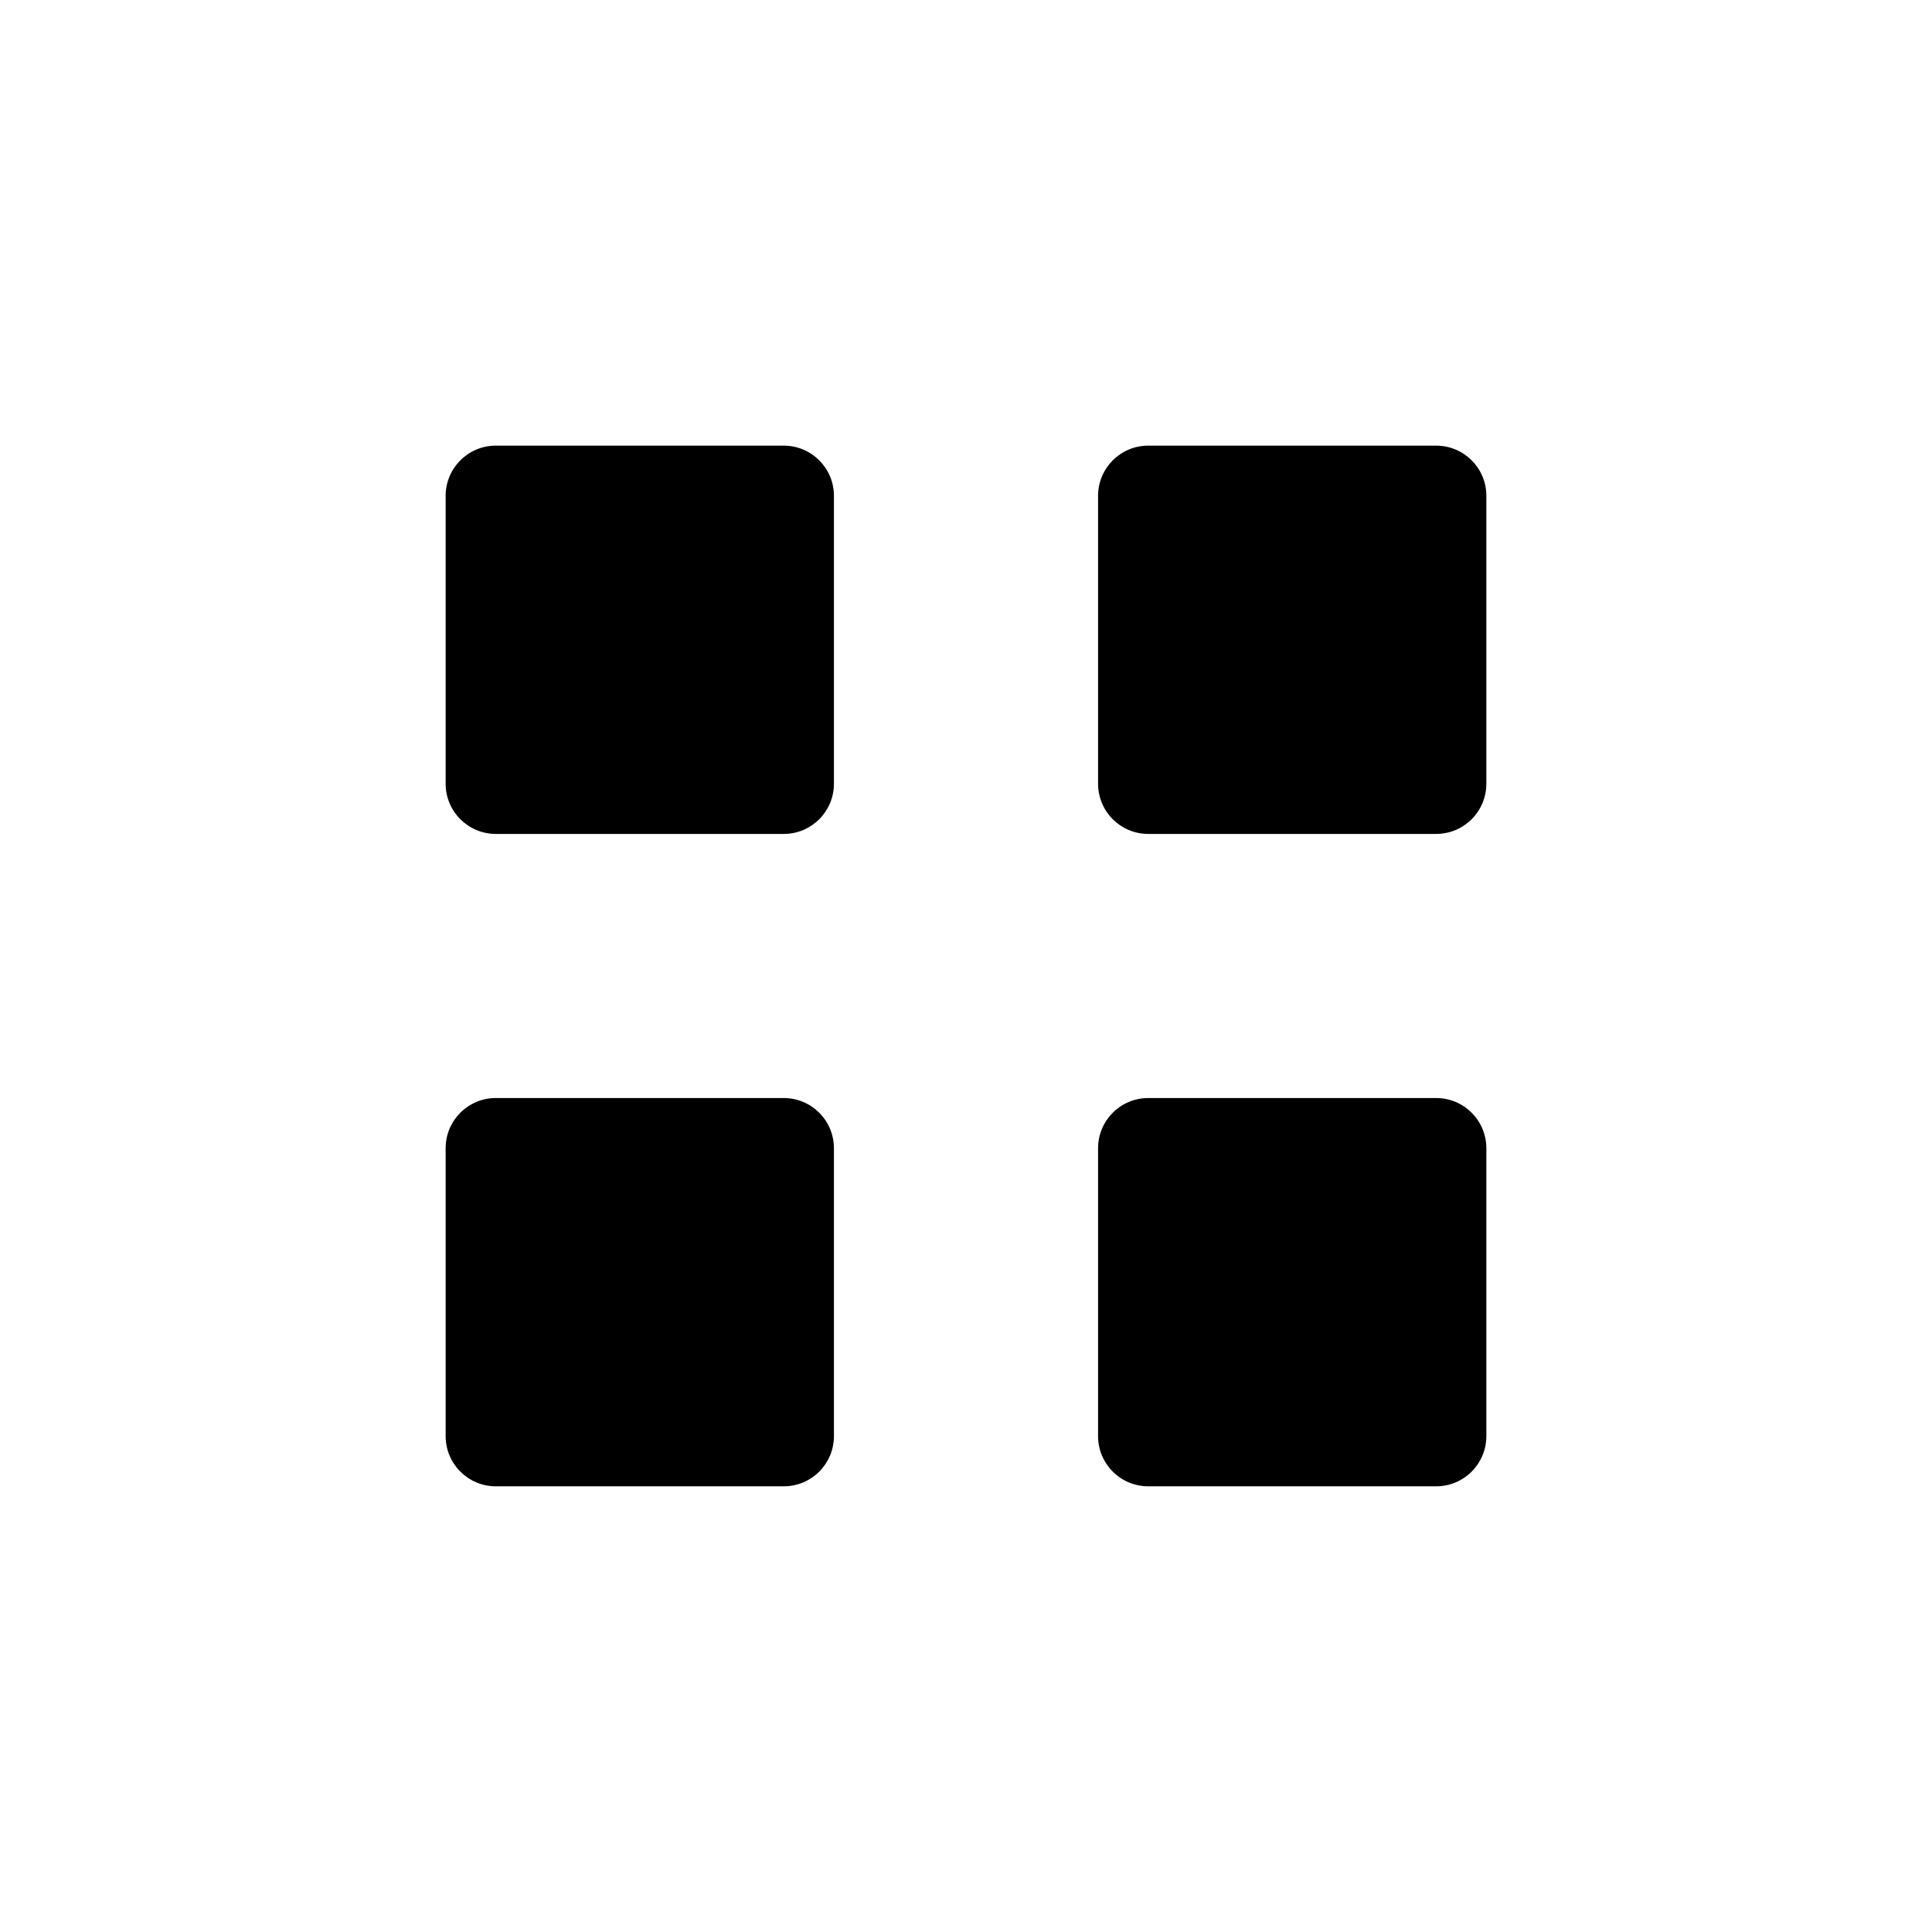
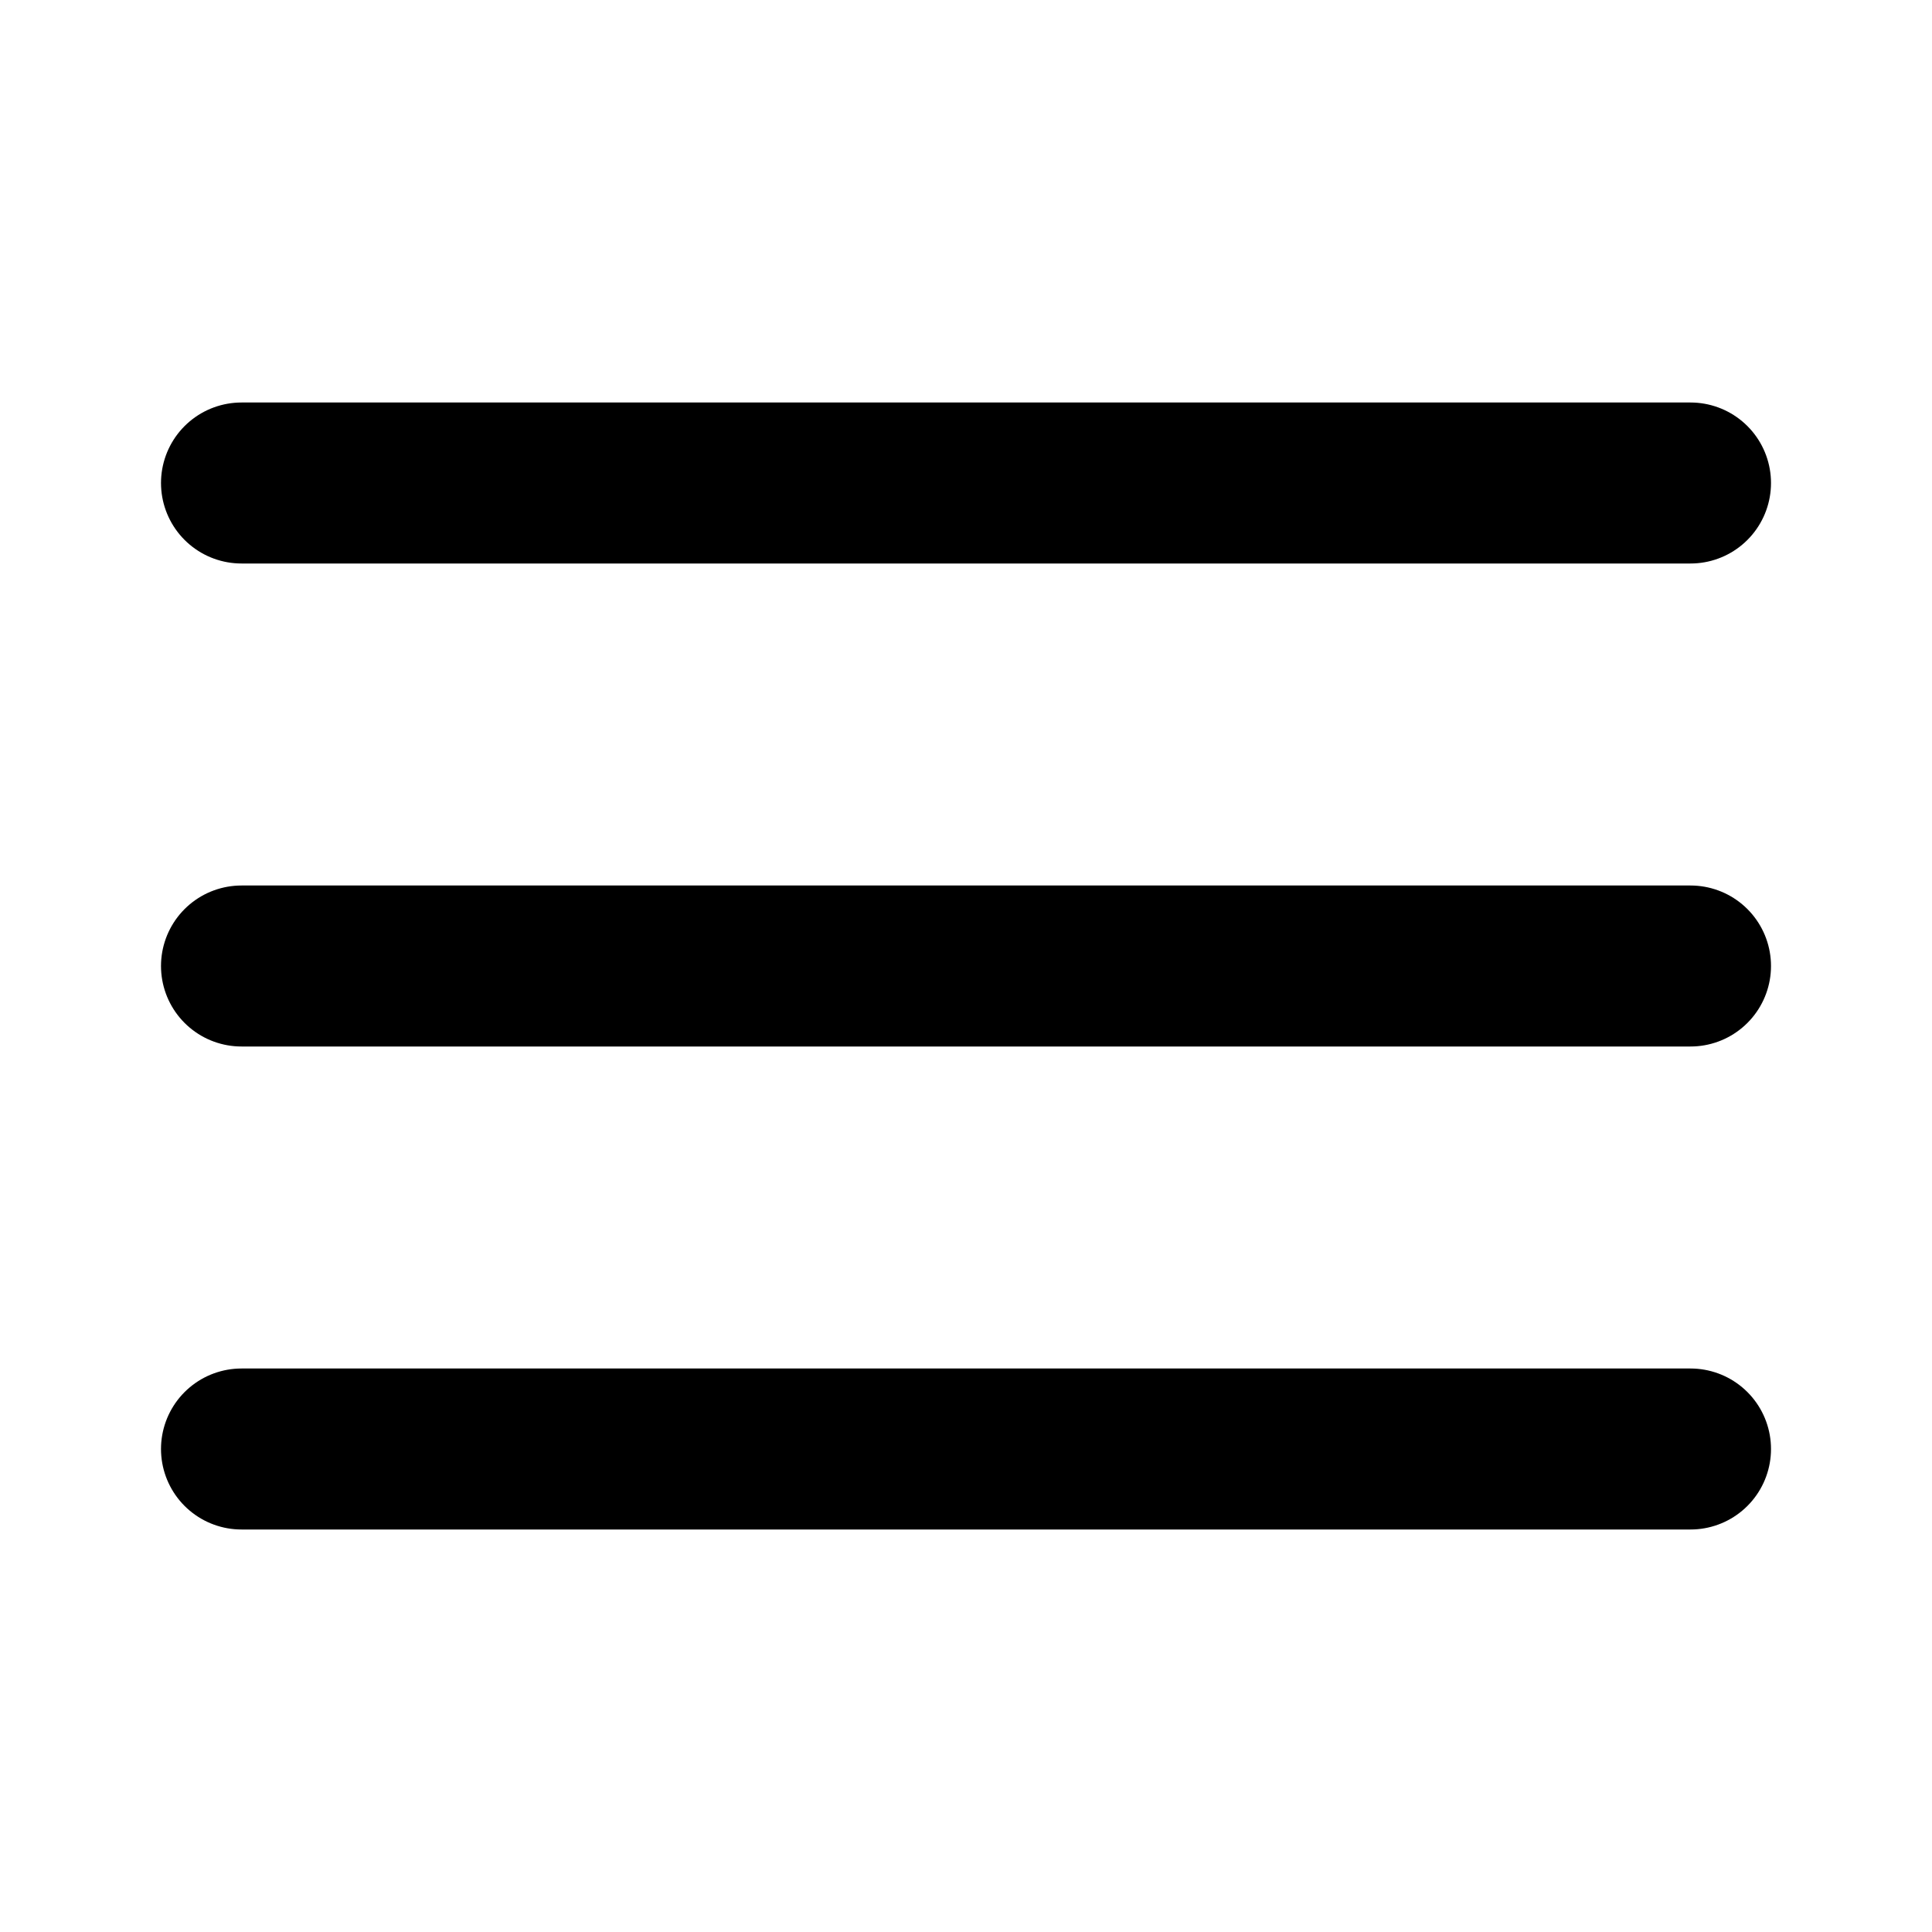
- <svg xmlns="http://www.w3.org/2000/svg" width="800px" height="800px" viewBox="0 0 512 512" version="1.1" xml:space="preserve">
-   <g id="Layer_1" />
-   <g id="Layer_2">
-     <g>
-       <g>
-         <g>
-           <path class="st0" d="M207.7,221h-76.3c-7.34,0-13.3-5.95-13.3-13.3v-76.3c0-7.34,5.95-13.3,13.3-13.3h76.3      c7.34,0,13.3,5.95,13.3,13.3v76.3C221,215.05,215.05,221,207.7,221z" />
-         </g>
-         <g>
-           <path class="st0" d="M380.6,221h-76.3c-7.34,0-13.3-5.95-13.3-13.3v-76.3c0-7.34,5.95-13.3,13.3-13.3h76.3      c7.34,0,13.3,5.95,13.3,13.3v76.3C393.89,215.05,387.94,221,380.6,221z" />
-         </g>
-       </g>
-       <g>
-         <g>
-           <path class="st0" d="M207.7,393.89h-76.3c-7.34,0-13.3-5.95-13.3-13.3v-76.3c0-7.34,5.95-13.3,13.3-13.3h76.3      c7.34,0,13.3,5.95,13.3,13.3v76.3C221,387.94,215.05,393.89,207.7,393.89z" />
-         </g>
-         <g>
-           <path class="st0" d="M380.6,393.89h-76.3c-7.34,0-13.3-5.95-13.3-13.3v-76.3c0-7.34,5.95-13.3,13.3-13.3h76.3      c7.34,0,13.3,5.95,13.3,13.3v76.3C393.89,387.94,387.94,393.89,380.6,393.89z" />
-         </g>
-       </g>
-     </g>
-   </g>
+ <svg xmlns="http://www.w3.org/2000/svg" width="800px" height="800px" viewBox="0 0 24 24" fill="none">
+   <path d="M3 12H21M3 6H21M3 18H21" stroke="#000000" stroke-width="2" stroke-linecap="round" stroke-linejoin="round" />
</svg>
